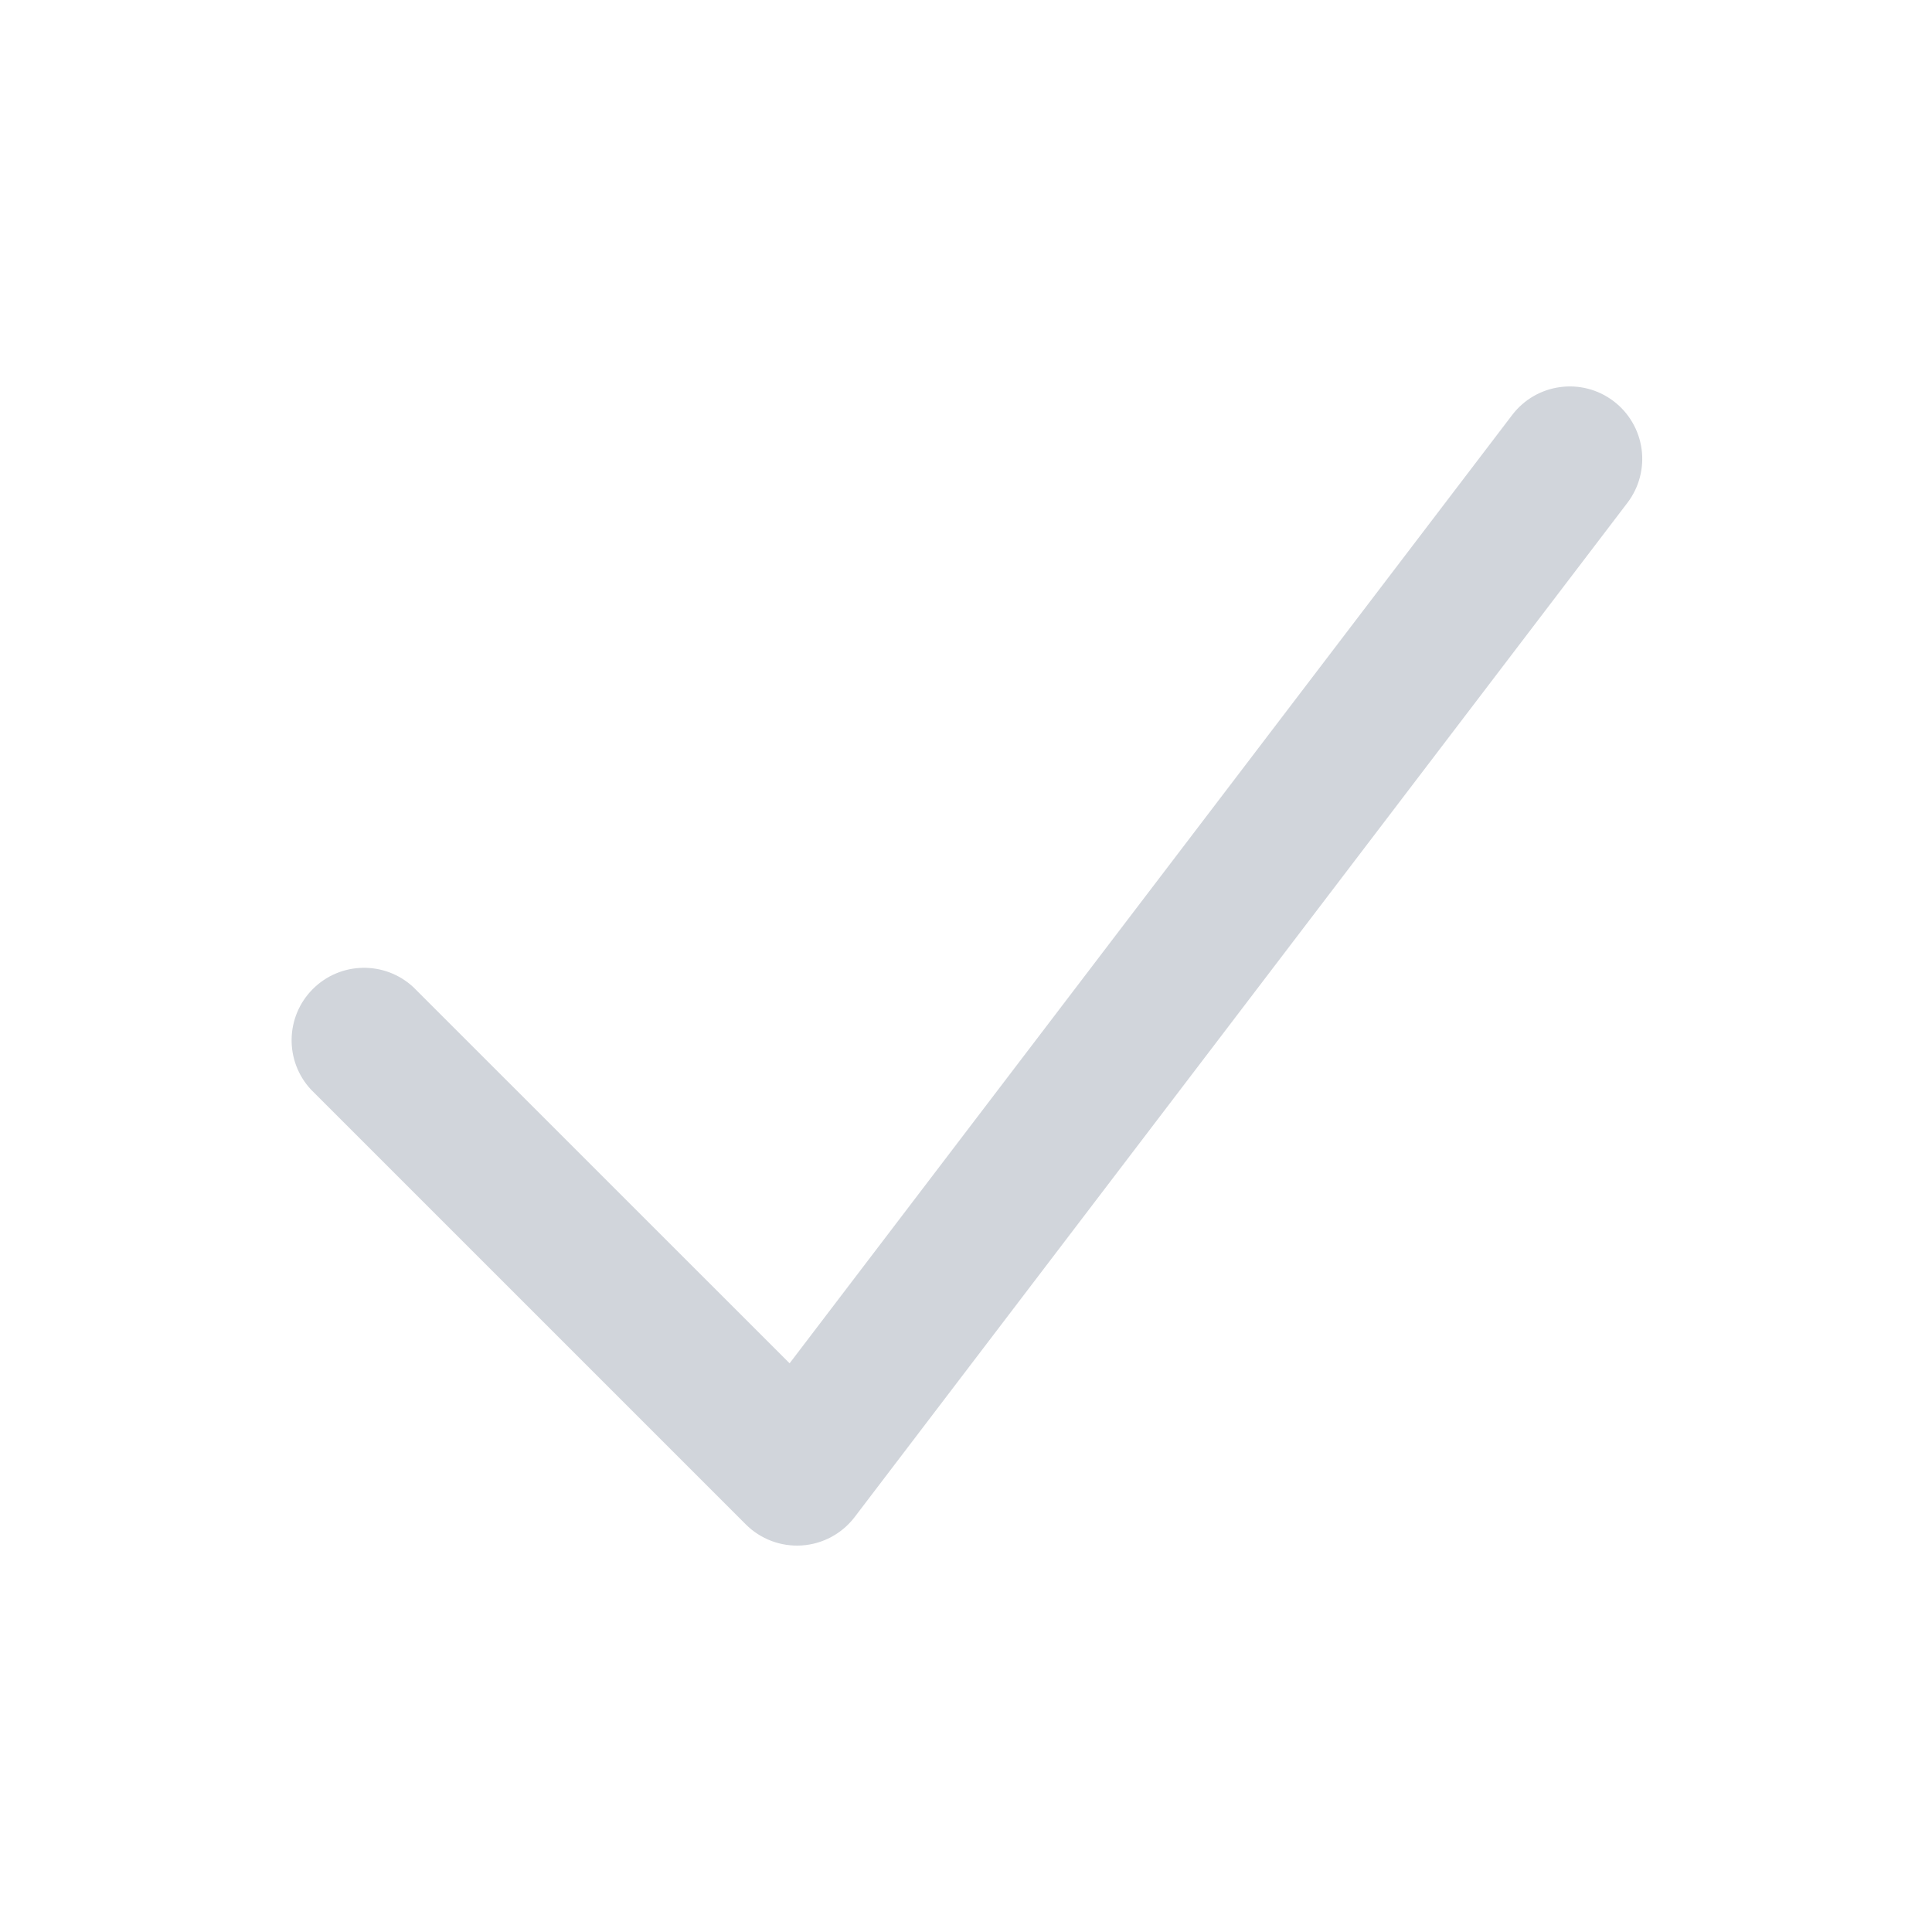
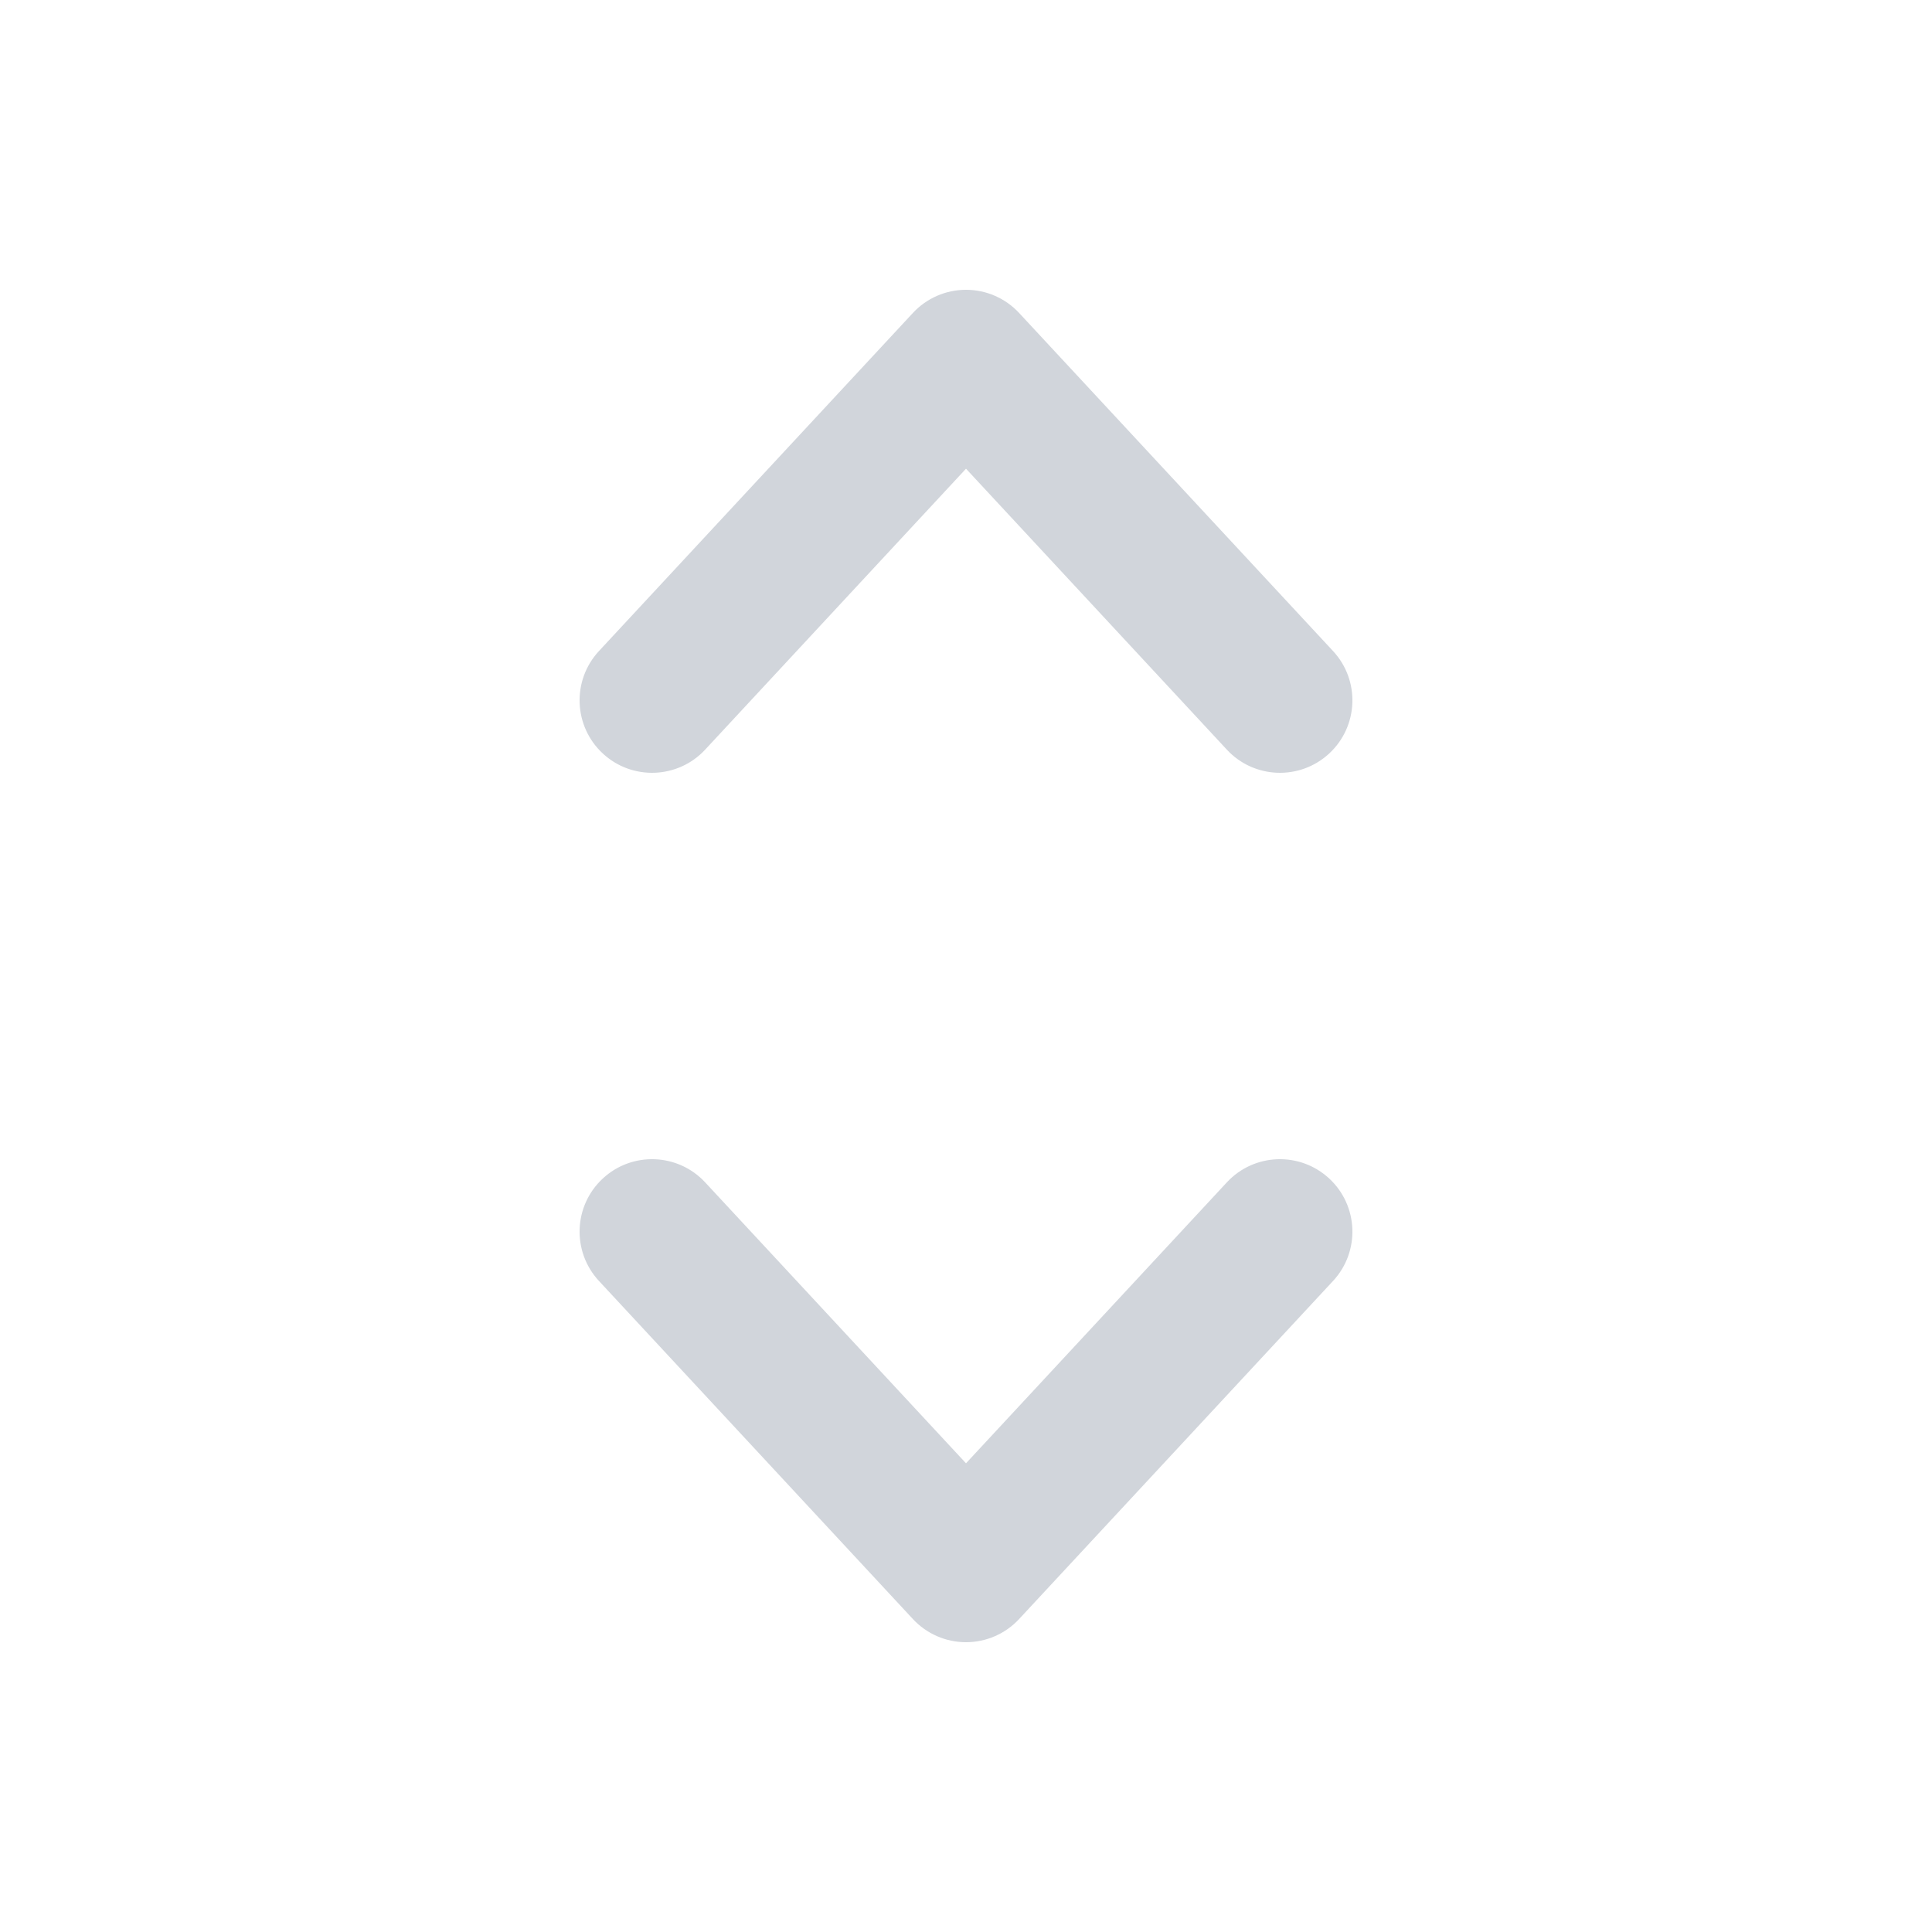
<svg xmlns="http://www.w3.org/2000/svg" width="20" height="20" viewBox="0 0 20 20" fill="#D1D5DB">
-   <path fill-rule="evenodd" d="M16.704 4.153a.75.75 0 01.143 1.052l-8 10.5a.75.75 0 01-1.127.075l-4.5-4.5a.75.75 0 011.06-1.06l3.894 3.893 7.48-9.817a.75.75 0 011.05-.143z" clip-rule="evenodd" />
+   <path d="M10 3a.75.75 0 01.55.24l3.25 3.5a.75.75 0 11-1.1 1.02L10 4.852 7.3 7.76a.75.75 0 01-1.1-1.02l3.25-3.5A.75.75 0 0110 3zm-3.76 9.2a.75.75 0 011.06.04l2.7 2.908 2.7-2.908a.75.75 0 111.1 1.02l-3.25 3.5a.75.75 0 01-1.1 0l-3.25-3.5a.75.75 0 01.04-1.06z" />
</svg>
